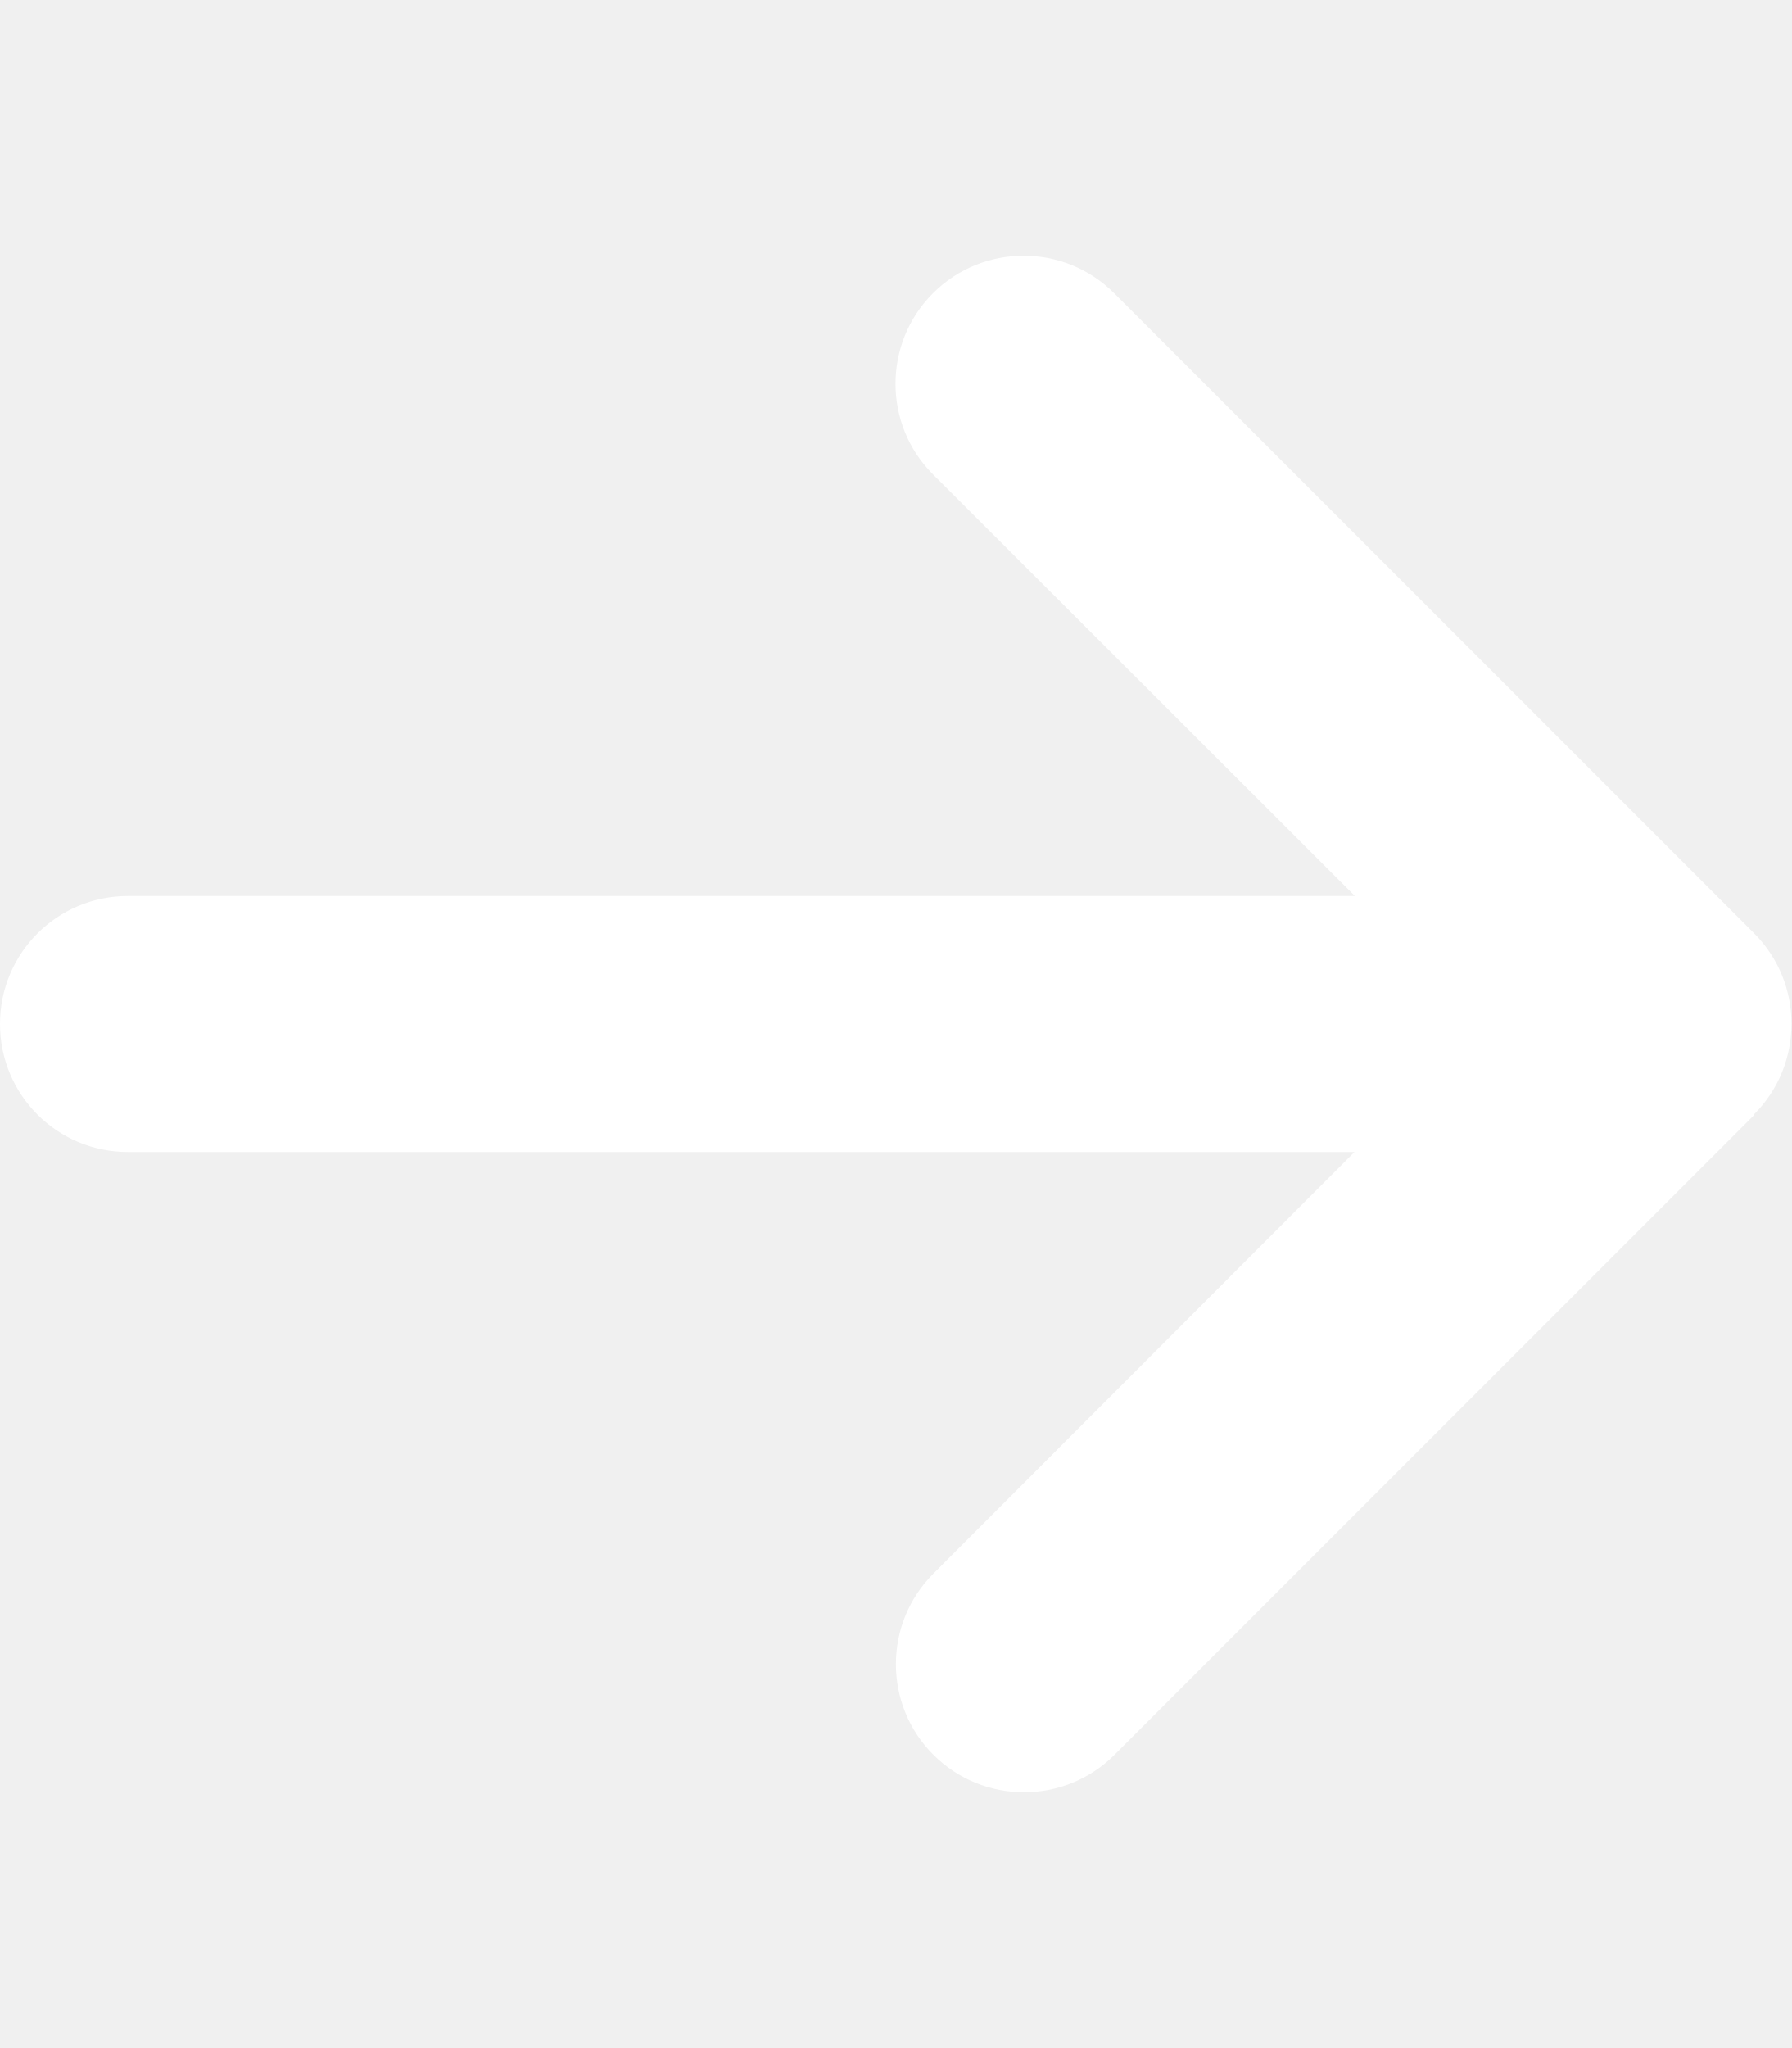
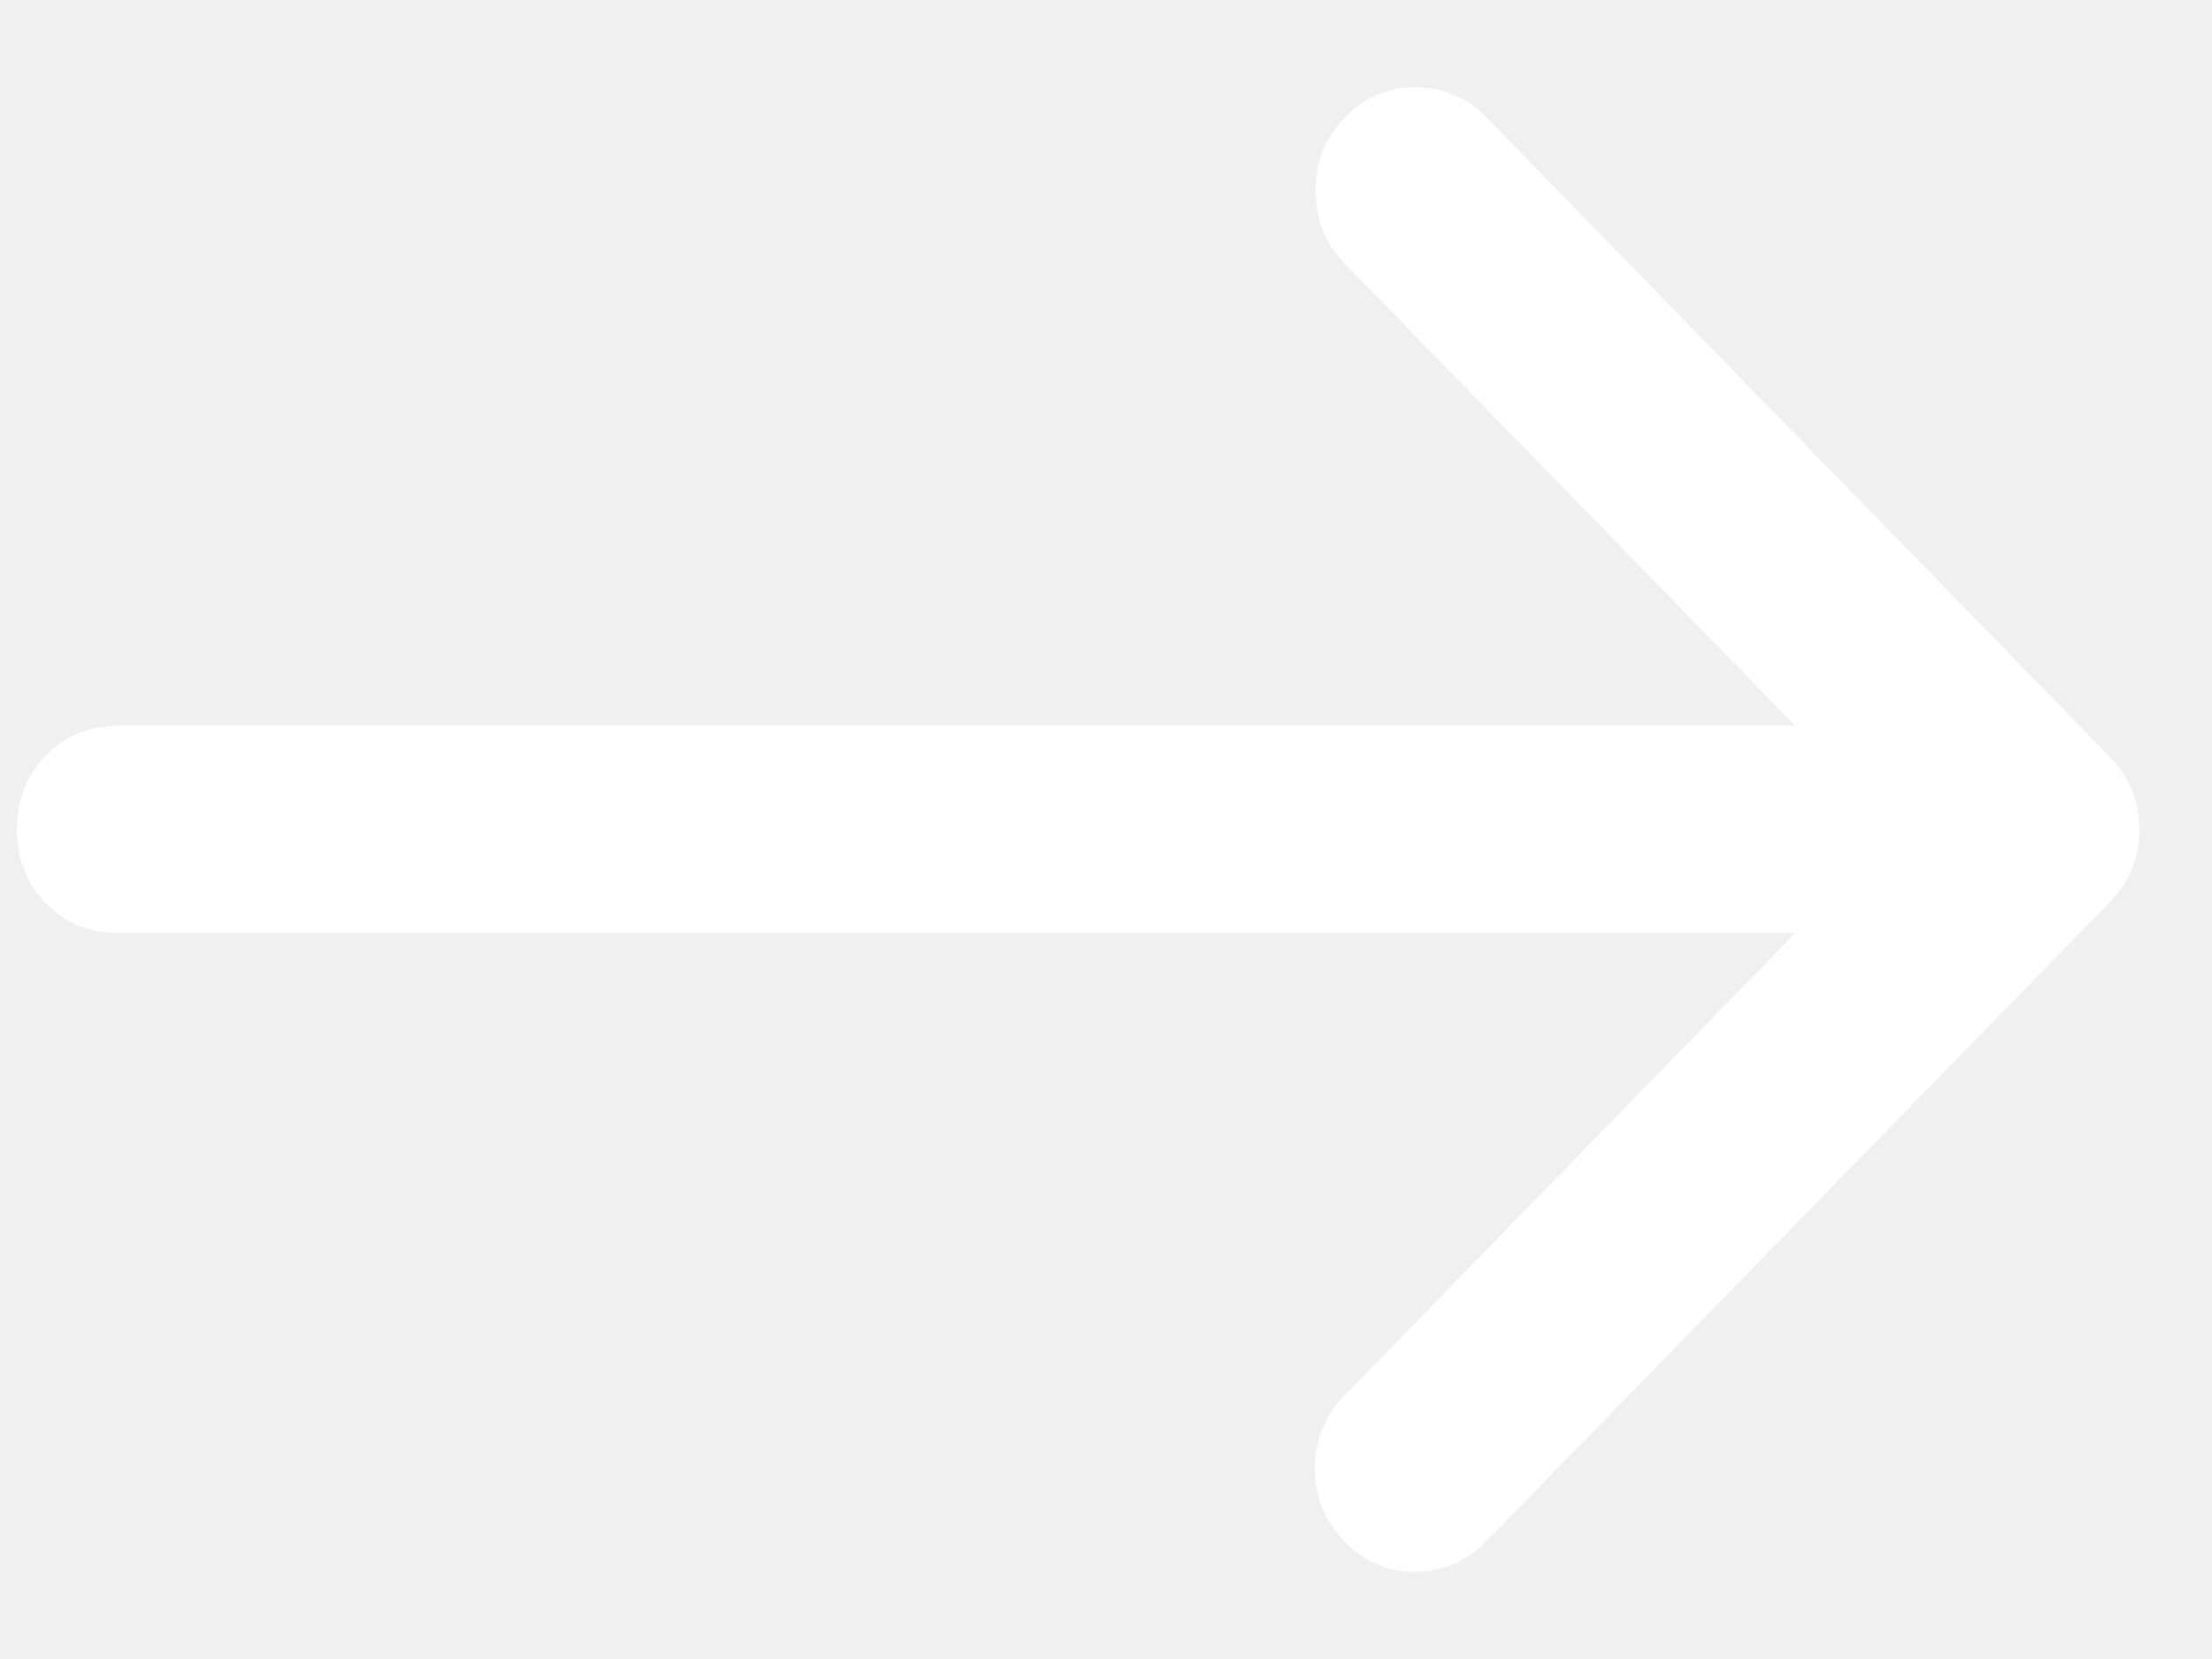
- <svg xmlns="http://www.w3.org/2000/svg" viewBox="0 0 448 512" fill="#fff">
-   <path d="M438.6 278.6c12.5-12.5 12.5-32.8 0-45.3l-160-160c-12.5-12.5-32.8-12.5-45.3 0s-12.5 32.8 0 45.3L338.8 224 32 224c-17.7 0-32 14.3-32 32s14.3 32 32 32l306.7 0L233.4 393.4c-12.5 12.5-12.5 32.8 0 45.3s32.8 12.5 45.3 0l160-160z" />
+ <svg xmlns="http://www.w3.org/2000/svg" width="24" height="18" viewBox="0 0 24 18" fill="none">
+   <path d="M14.585 16.721C14.373 16.503 14.266 16.24 14.266 15.932C14.266 15.625 14.373 15.362 14.585 15.144L19.478 10.123H1.28C0.968 10.123 0.707 10.016 0.498 9.801C0.288 9.587 0.183 9.319 0.183 8.999C0.183 8.68 0.288 8.412 0.498 8.197C0.707 7.983 0.968 7.875 1.28 7.875H19.478L14.585 2.855C14.382 2.65 14.279 2.39 14.275 2.076C14.271 1.762 14.376 1.495 14.592 1.273C14.805 1.055 15.06 0.946 15.358 0.946C15.655 0.946 15.912 1.055 16.128 1.273L22.885 8.205C23.004 8.327 23.087 8.452 23.137 8.583C23.186 8.713 23.211 8.852 23.211 8.999C23.211 9.147 23.187 9.286 23.138 9.415C23.089 9.545 23.007 9.668 22.892 9.787L16.128 16.721C15.912 16.942 15.654 17.053 15.354 17.054C15.054 17.055 14.798 16.944 14.585 16.721Z" fill="white" />
</svg>
